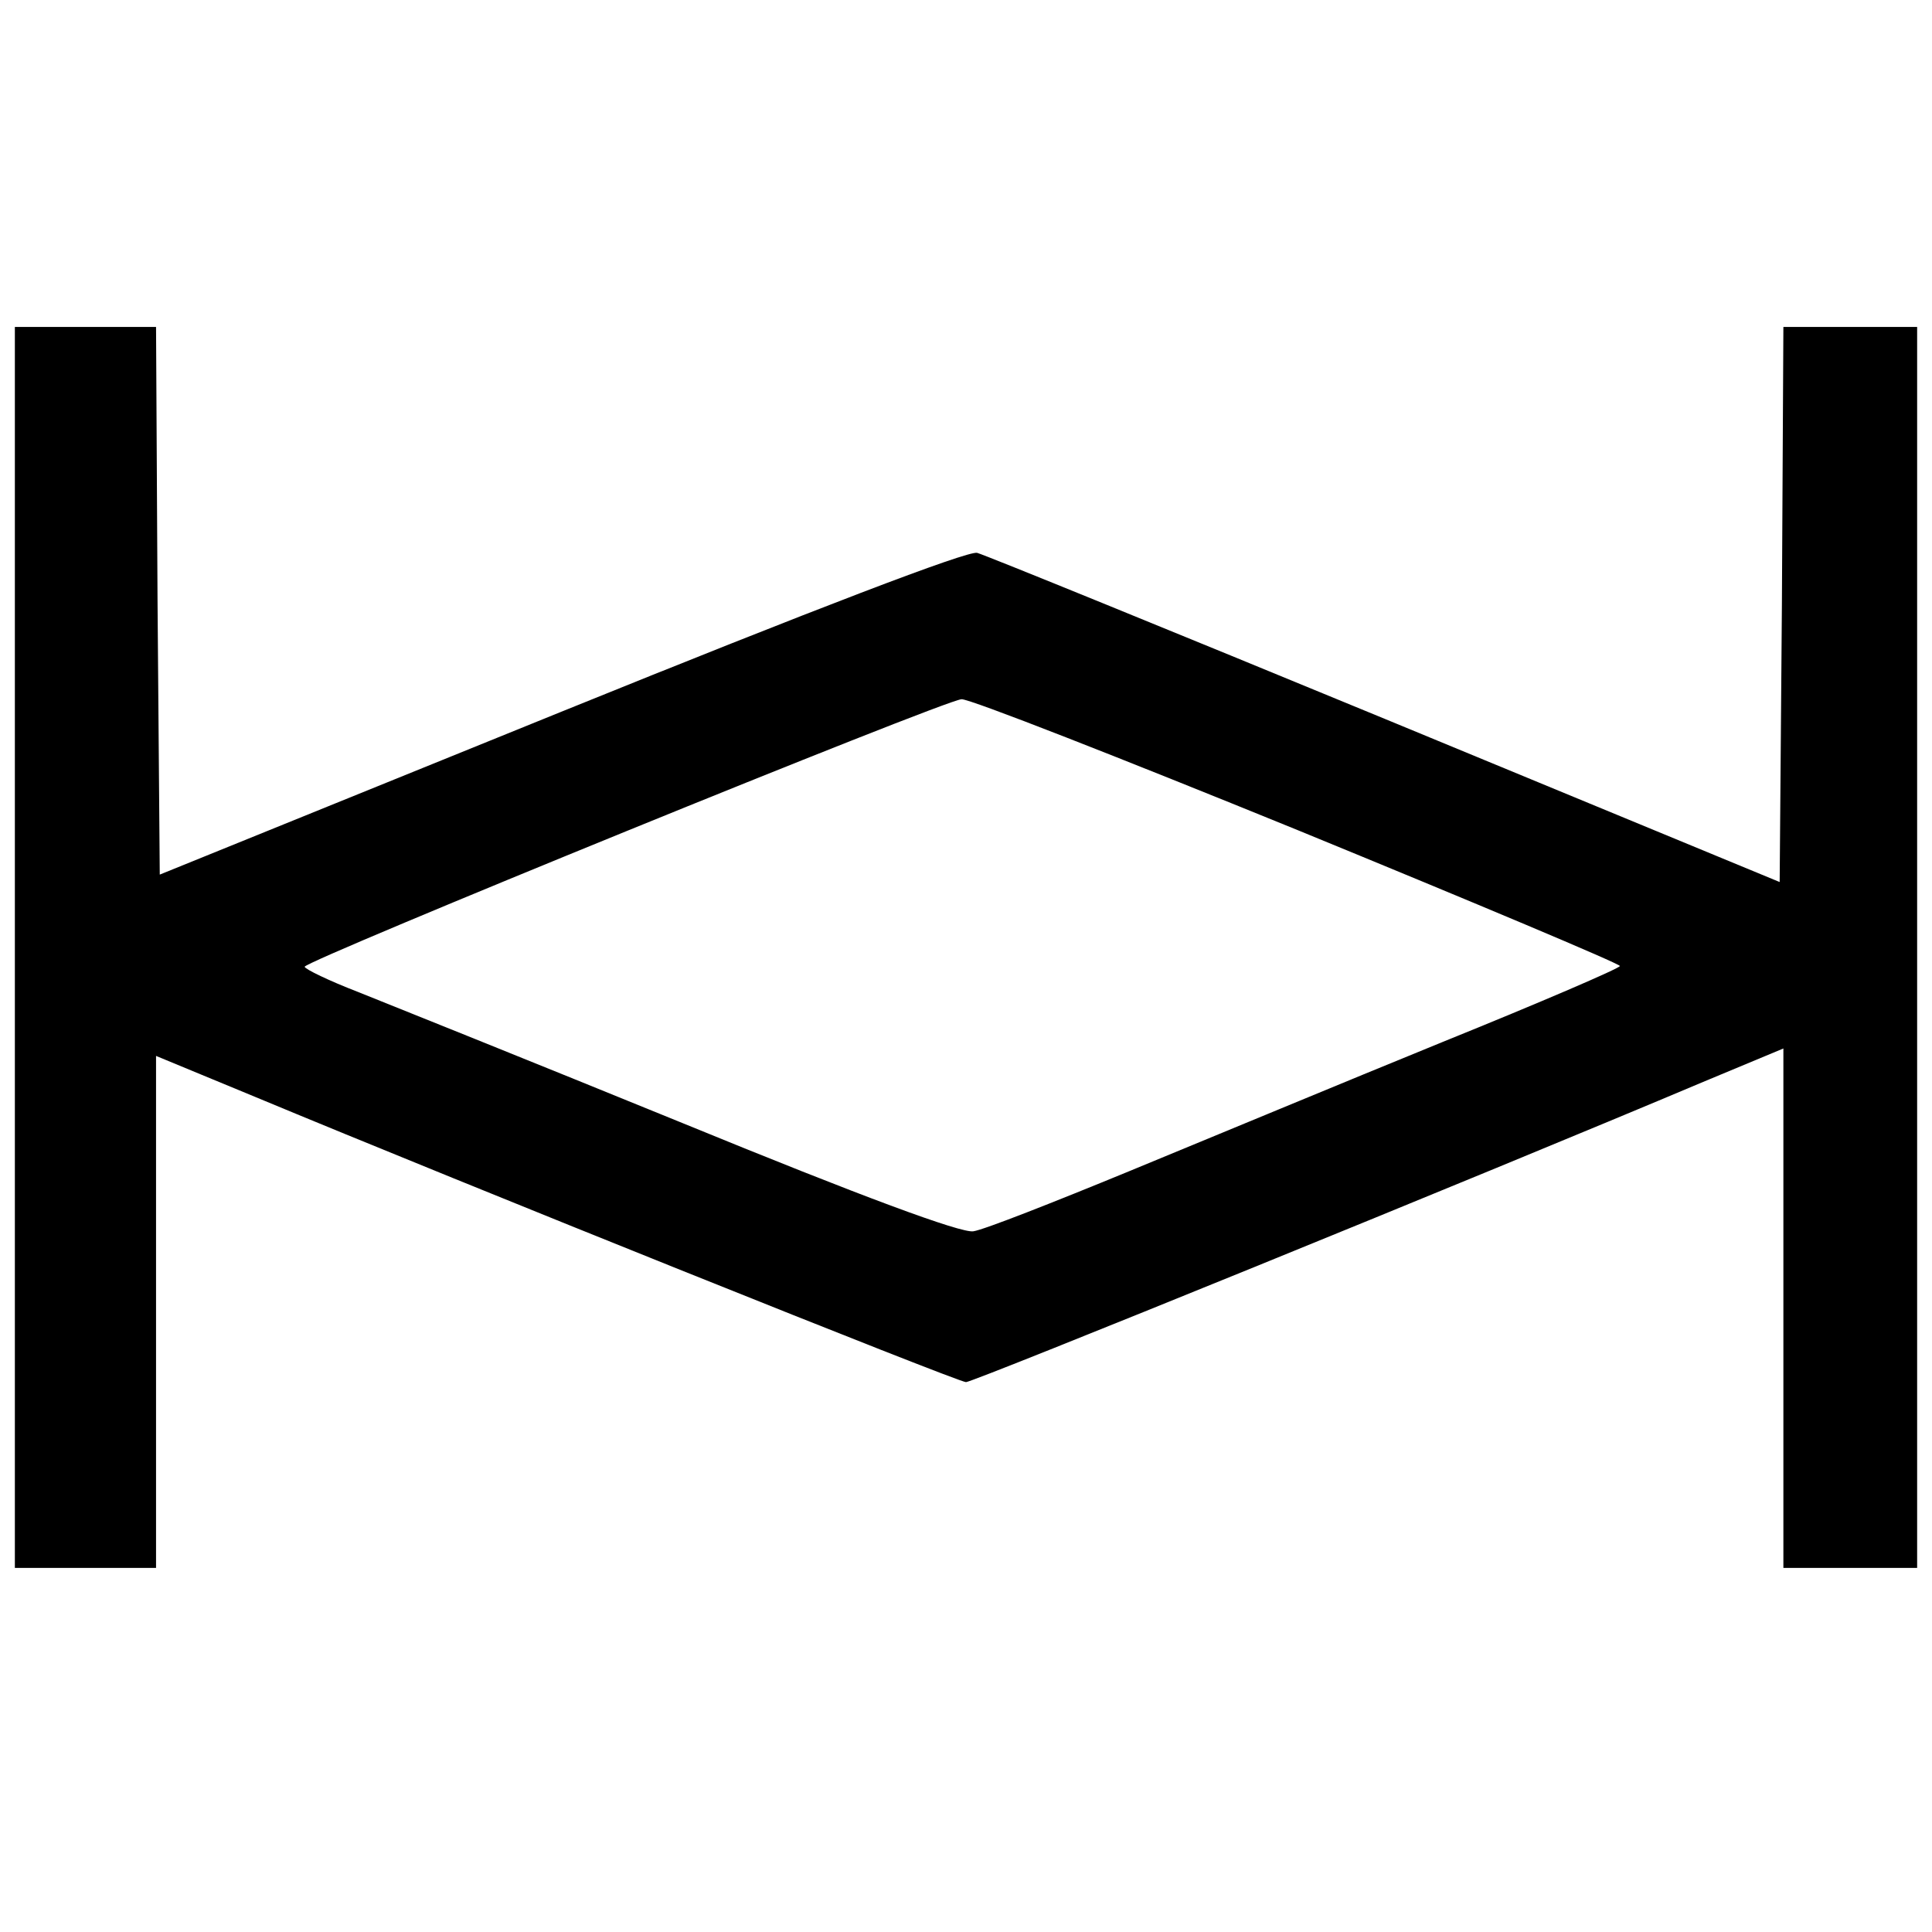
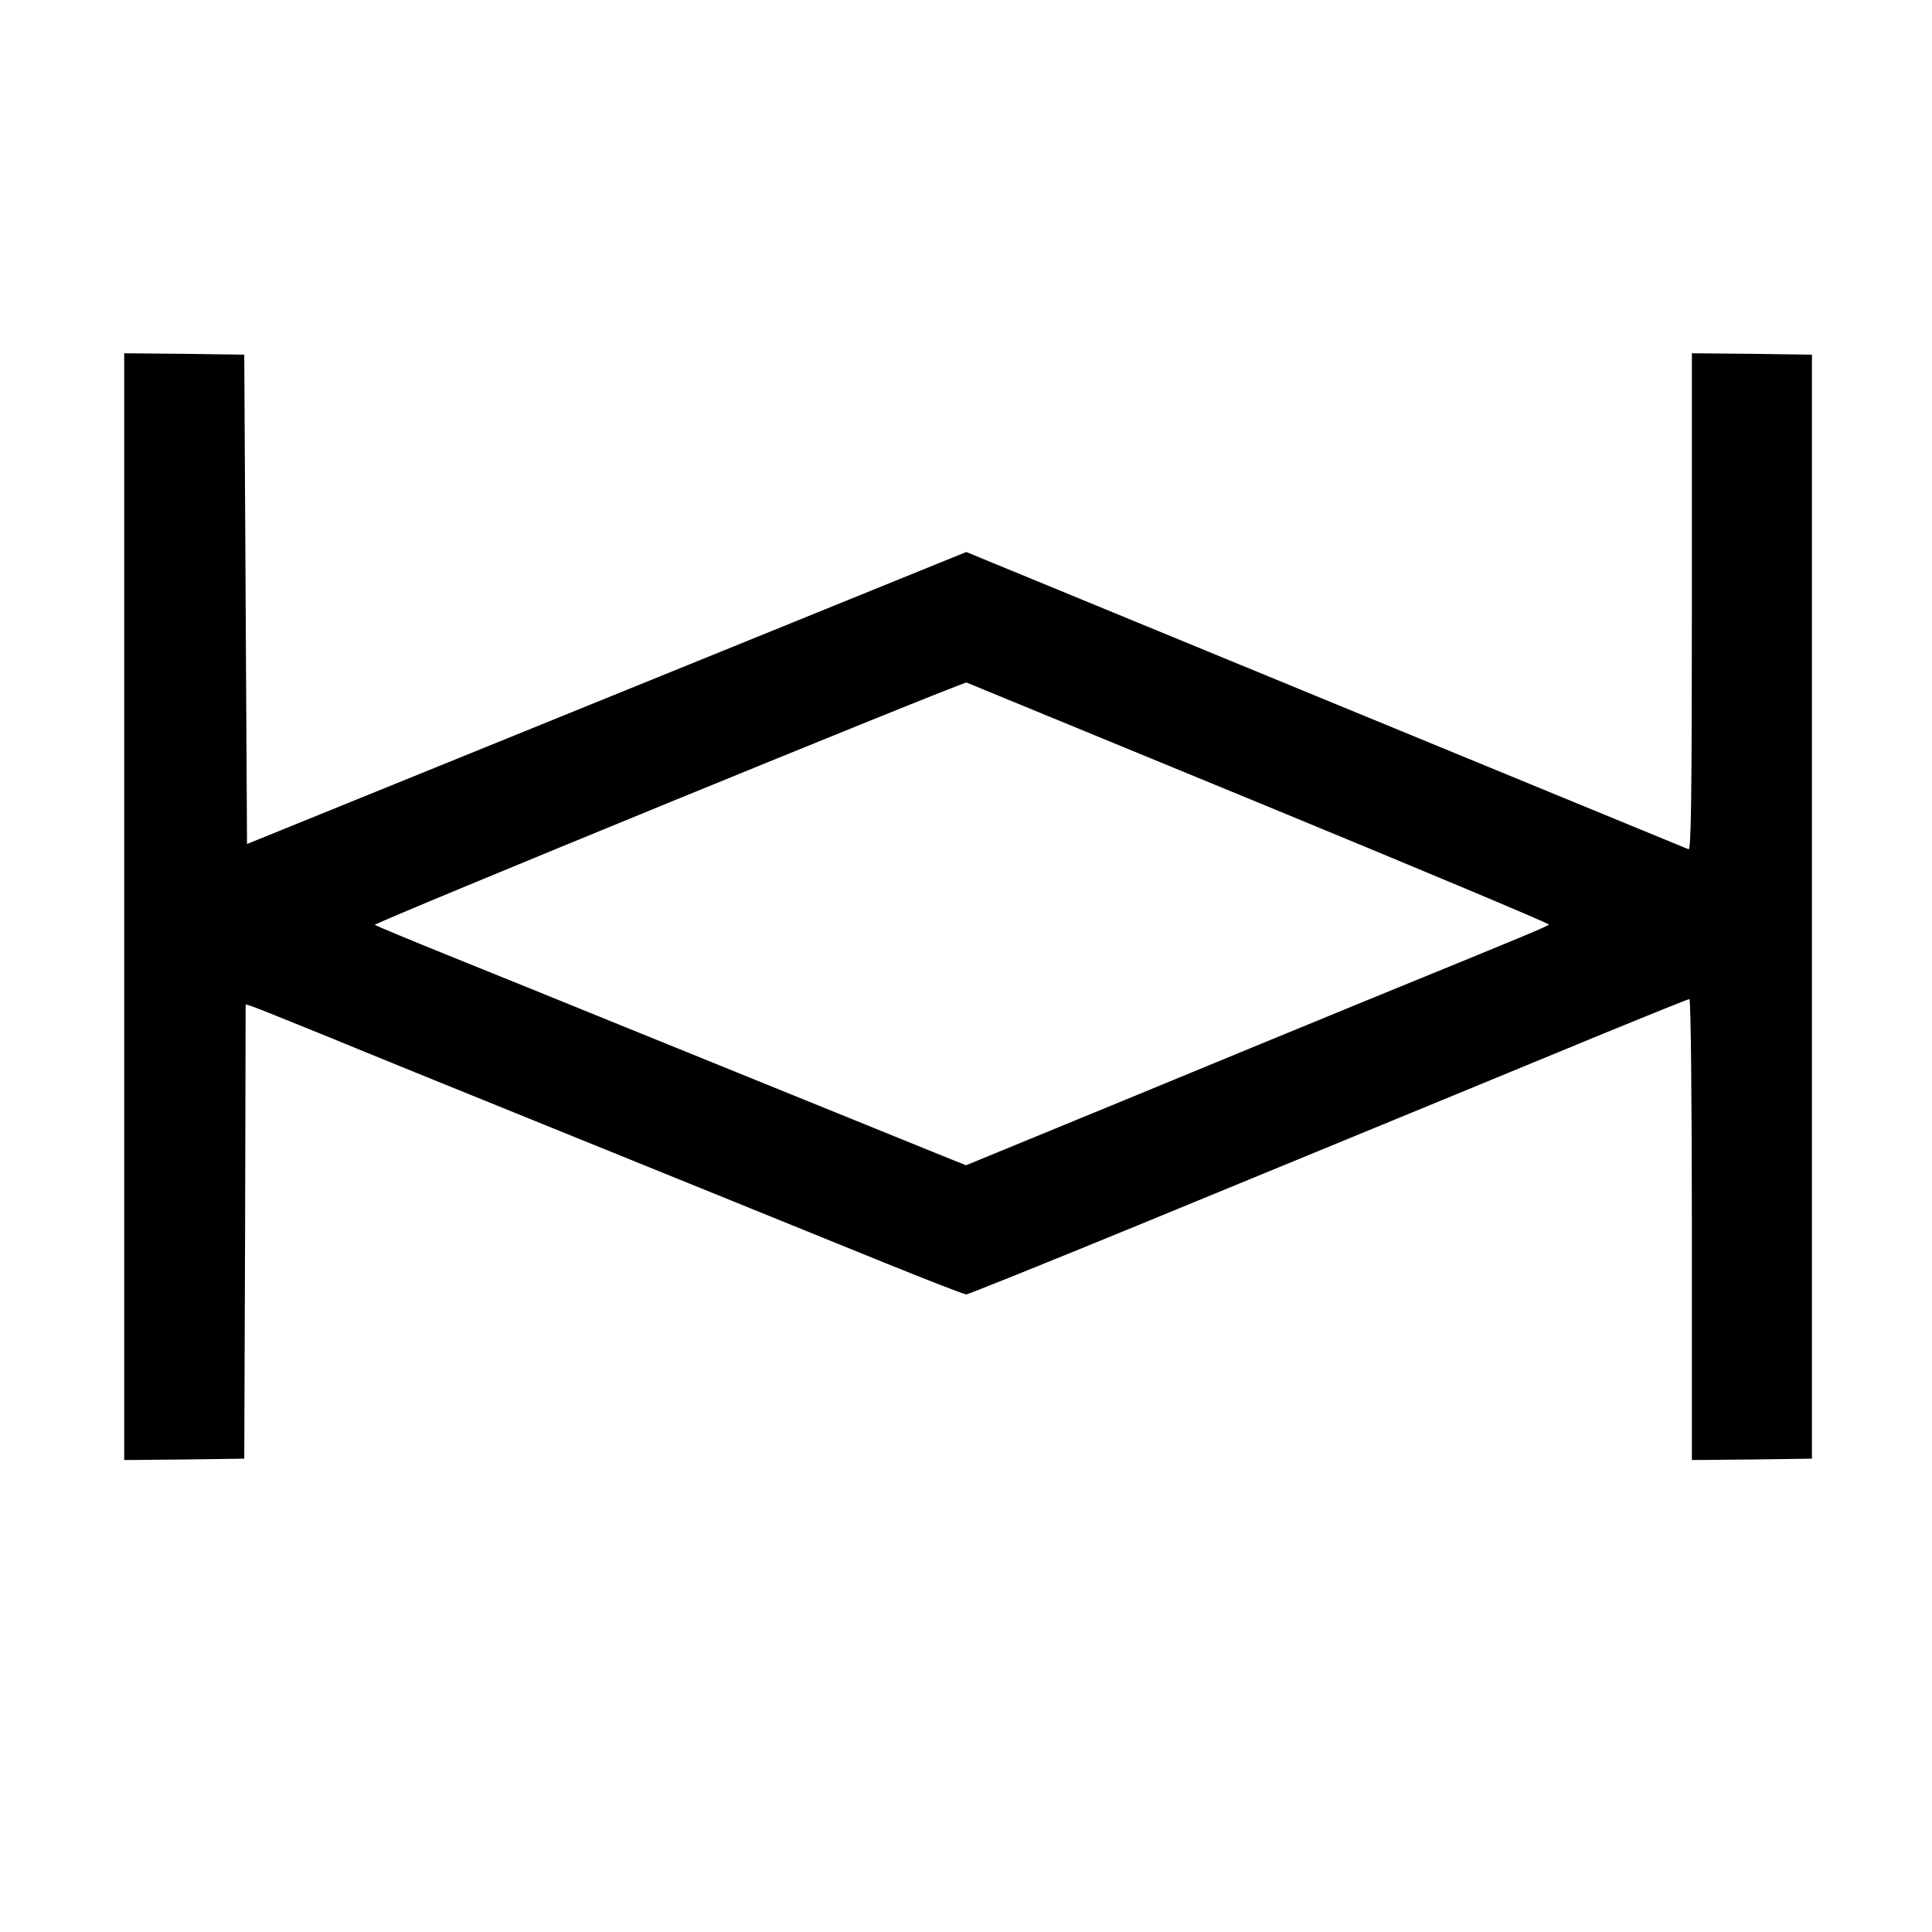
- <svg xmlns="http://www.w3.org/2000/svg" version="1" width="346.667" height="346.667" viewBox="0 0 260 260">
-   <path d="M2 127.5V211h19v-68.9l13.3 5.5C62.4 159.3 128.9 186 130 186c1 0 69.6-27.9 99.2-40.4l10.8-4.5V211h18V44h-18l-.2 37.4-.3 37.3-53-21.9c-29.1-12-53.9-22.1-55-22.4-1.3-.3-21.7 7.5-56 21.4l-54 21.9-.3-36.9L21 44H2v83.5zm172.6-15.8c23.9 9.8 43.4 18 43.4 18.3 0 .3-10.7 4.9-23.8 10.2-13 5.3-32 13.2-42.2 17.4-10.2 4.2-19.6 7.9-21 8.1-1.6.3-15.1-4.7-39-14.5-20.1-8.2-39.8-16.1-43.8-17.7-3.9-1.5-7.2-3.1-7.2-3.4 0-.8 86.1-35.9 88.4-36 1-.1 21.4 7.9 45.2 17.6z" />
+ <svg xmlns="http://www.w3.org/2000/svg" version="1.0" width="700pt" height="700pt" viewBox="0 0 700 700" preserveAspectRatio="xMidYMid meet">
+   <g transform="translate(0,700) scale(0.1,-0.1)" fill="#000000" stroke="none">
+     <path d="M450 3715 l0 -2005 218 2 217 3 3 823 2 823 23 -7 c12 -4 137 -54 277 -111 140 -58 466 -190 725 -295 259 -105 589 -239 735 -298 146 -59 394 -160 552 -224 158 -64 292 -116 299 -116 6 0 287 113 623 251 989 407 1383 569 1695 698 161 66 297 121 302 121 5 0 9 -361 9 -835 l0 -835 218 2 217 3 0 2000 0 2000 -217 3 -218 2 0 -901 c0 -717 -3 -900 -12 -896 -7 3 -599 246 -1315 541 l-1302 536 -1303 -529 -1303 -529 -5 886 -5 887 -217 3 -218 2 0 -2005z m4114 375 c580 -239 1052 -437 1048 -440 -9 -8 -86 -40 -632 -263 -234 -96 -662 -272 -952 -392 l-528 -217 -87 35 c-204 83 -920 373 -1193 484 -162 66 -421 171 -575 233 -154 62 -283 116 -287 119 -7 6 2130 881 2144 878 3 -1 481 -198 1062 -437z" />
+   </g>
</svg>
